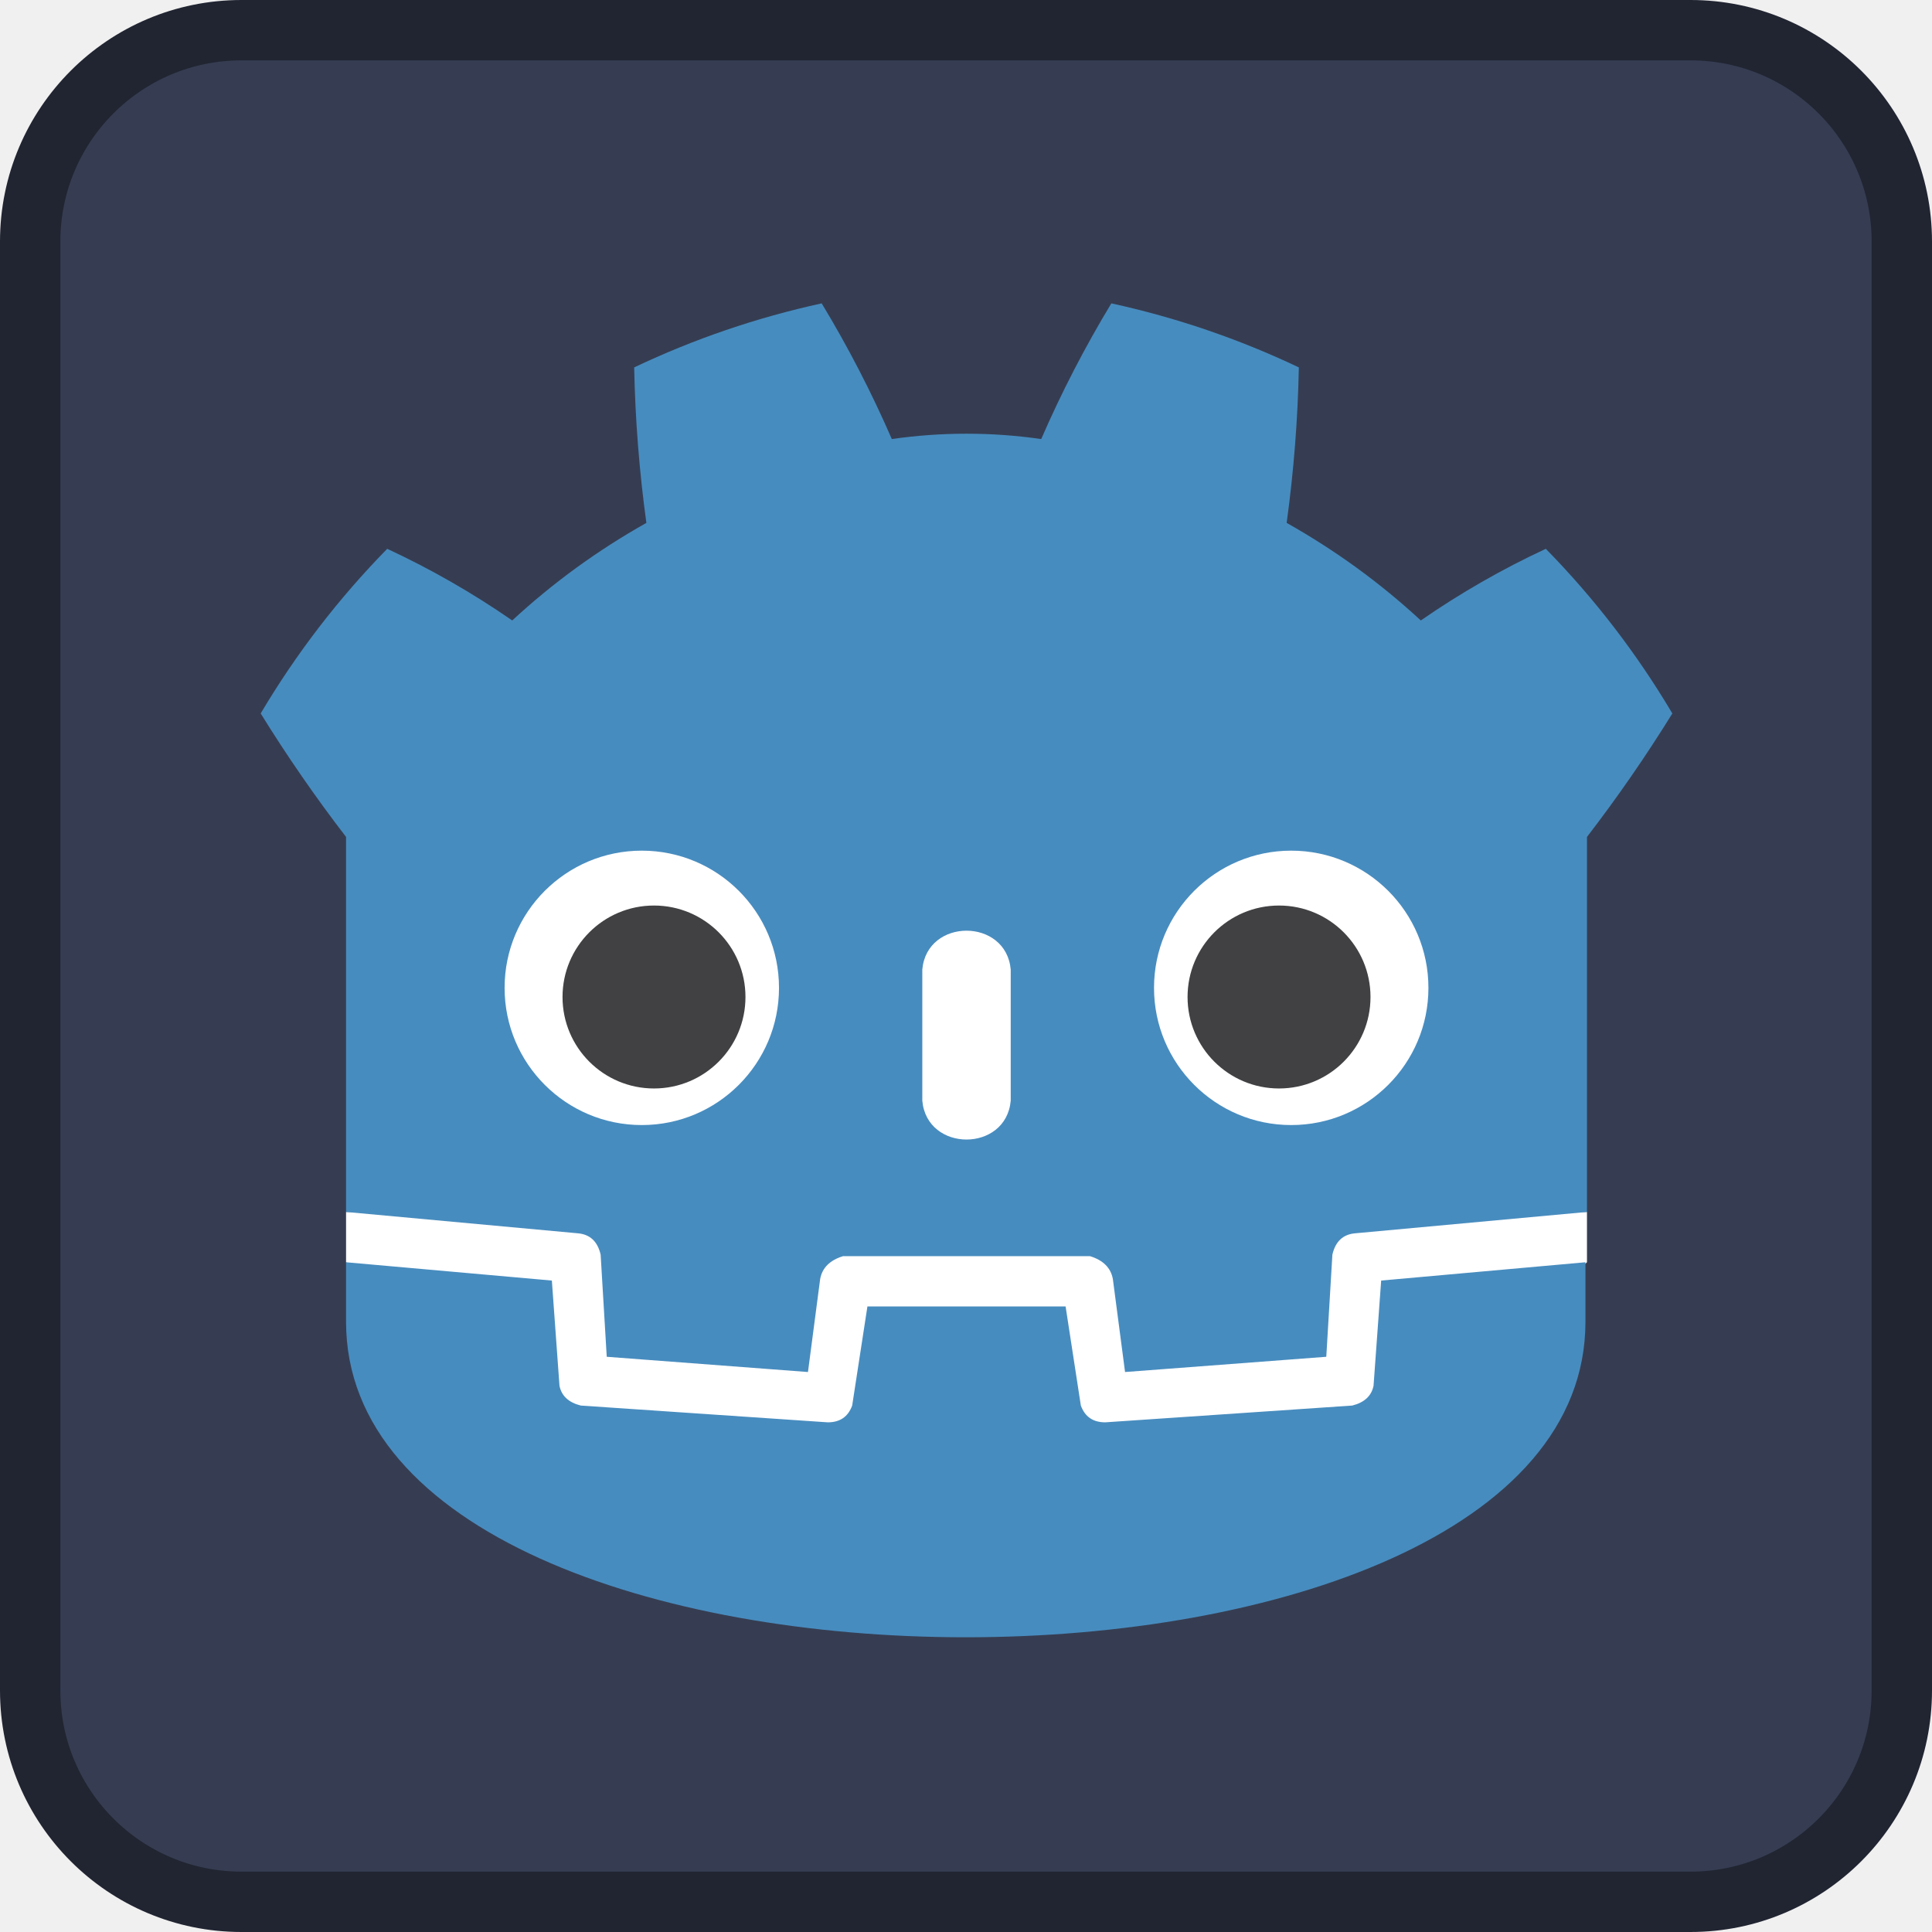
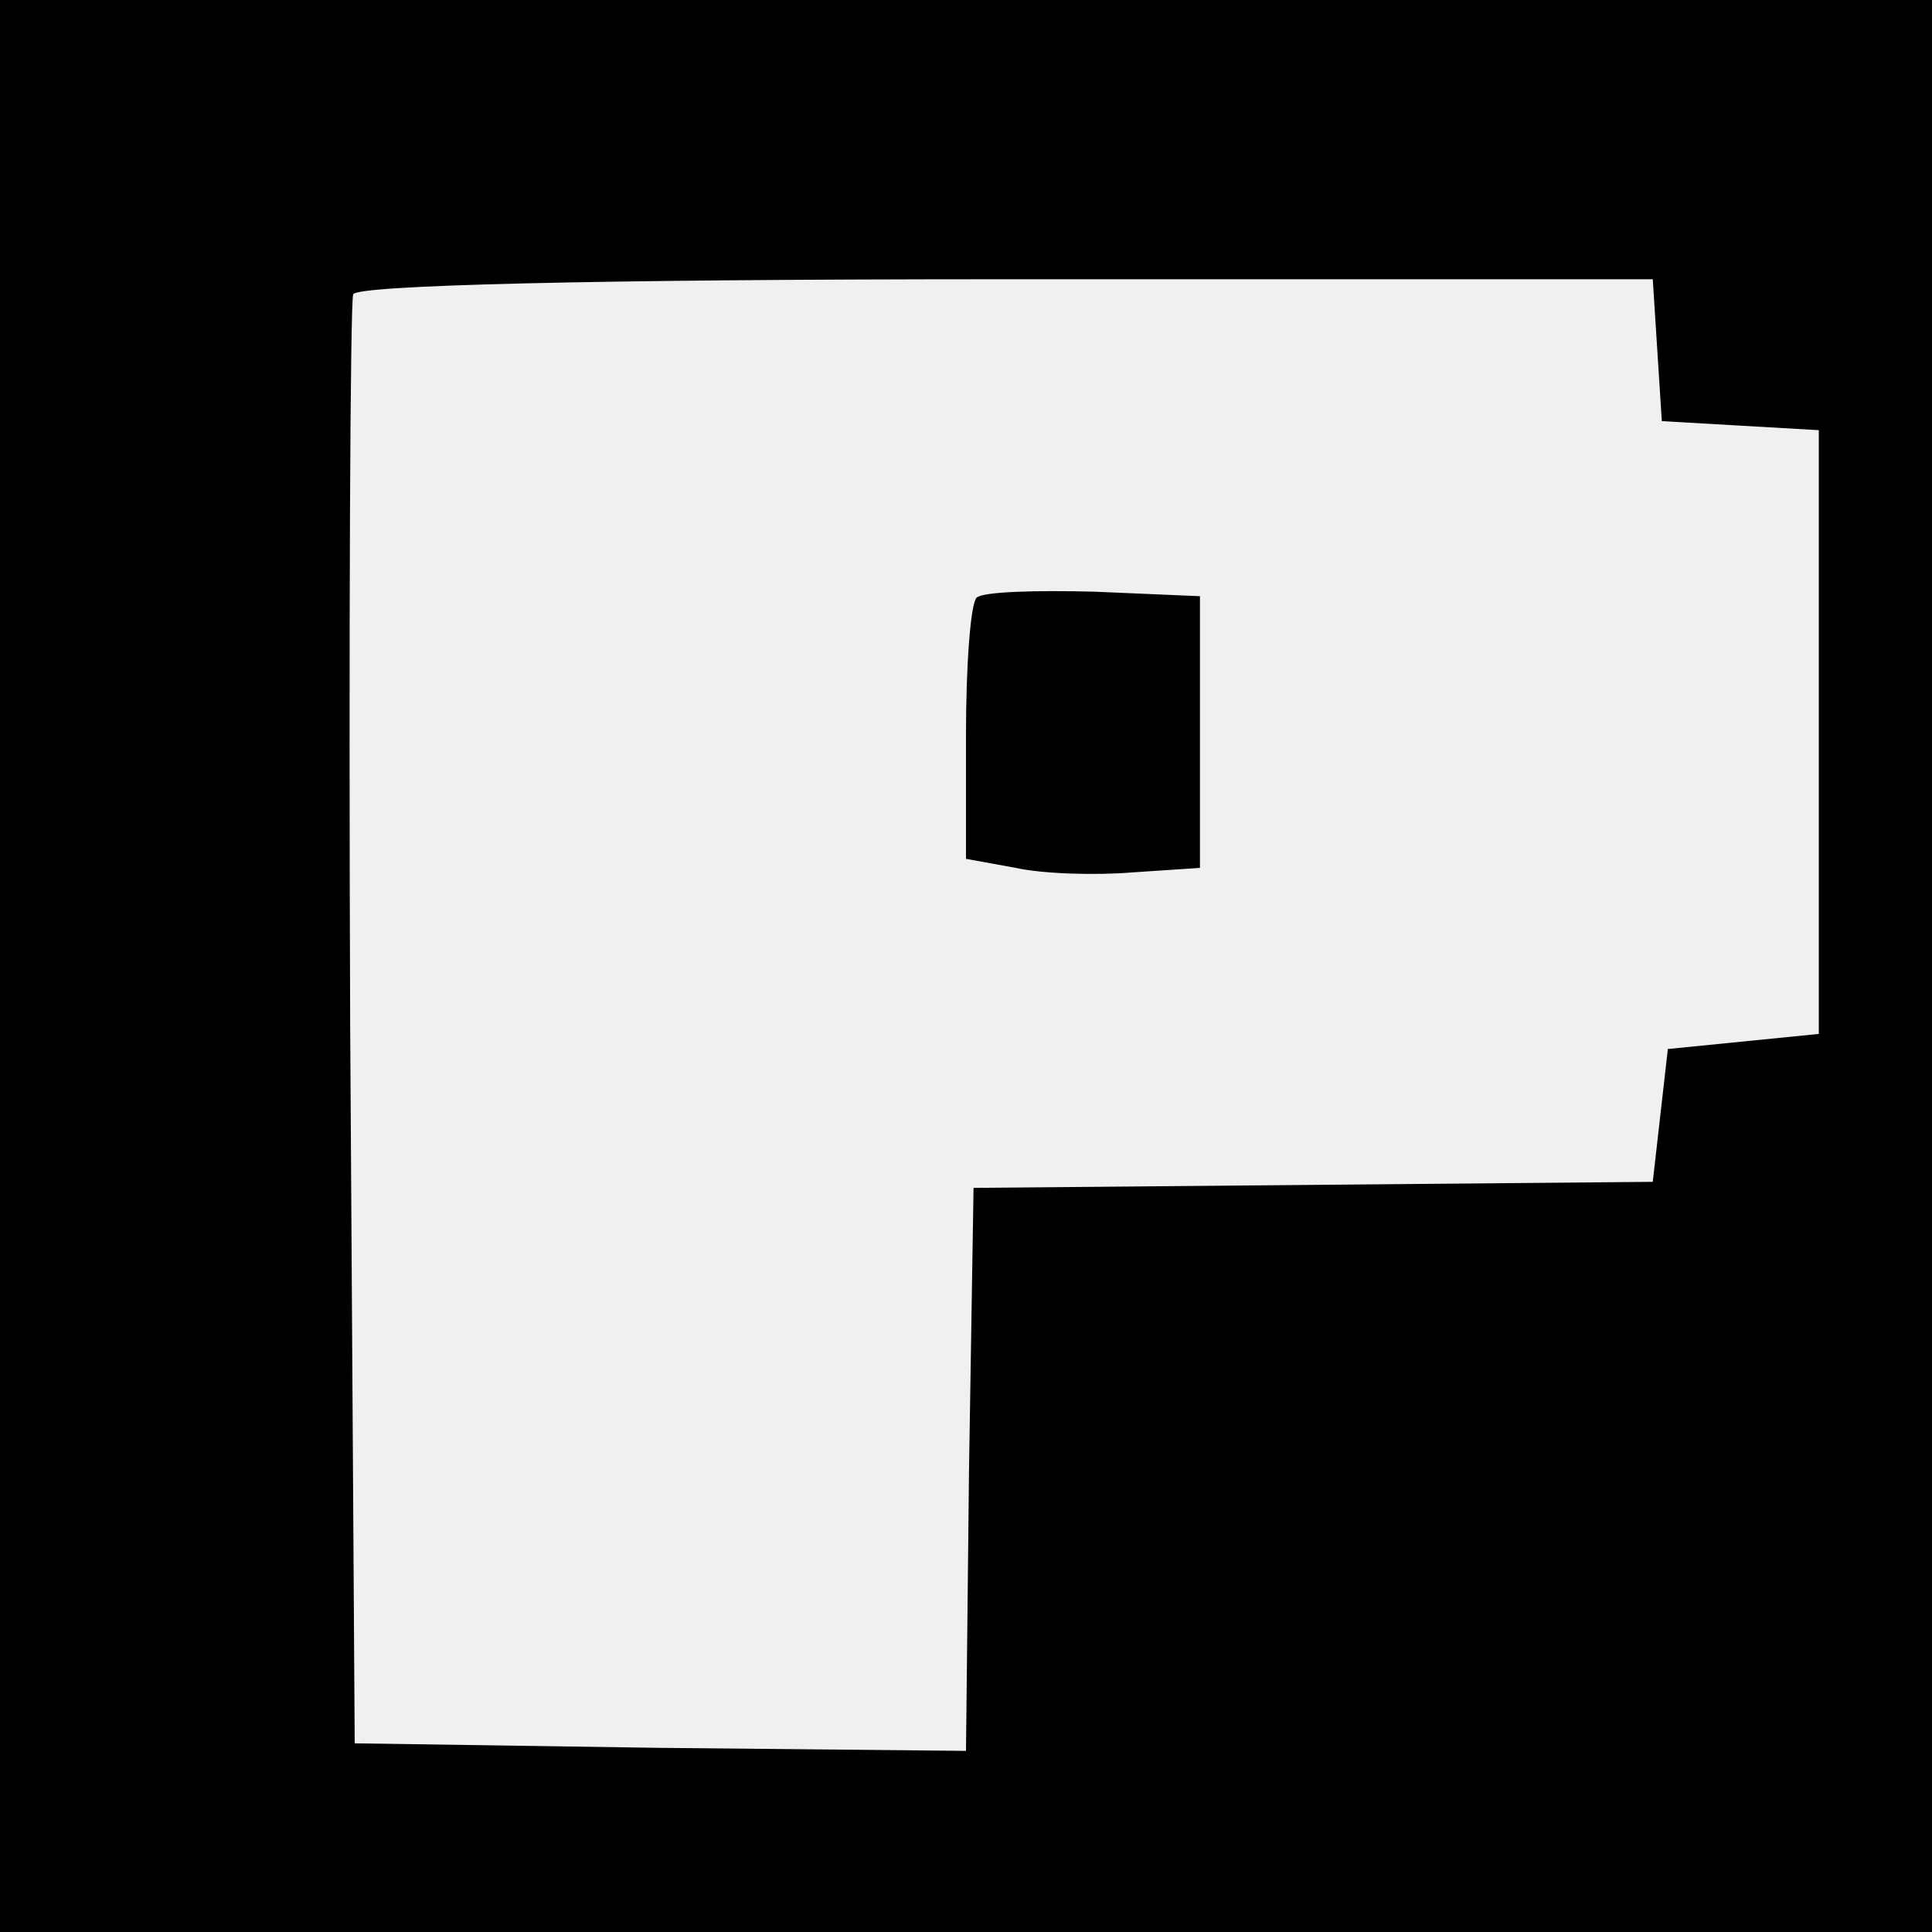
- <svg xmlns="http://www.w3.org/2000/svg" height="128" width="128">
-   <rect x="2" y="2" width="124" height="124" rx="14" fill="#363d52" stroke="#212532" stroke-width="4" />
-   <g transform="scale(.101) translate(122 122)">
-     <g fill="#fff">
-       <path d="M105 673v33q407 354 814 0v-33z" />
-       <path fill="#478cbf" d="m105 673 152 14q12 1 15 14l4 67 132 10 8-61q2-11 15-15h162q13 4 15 15l8 61 132-10 4-67q3-13 15-14l152-14V427q30-39 56-81-35-59-83-108-43 20-82 47-40-37-88-64 7-51 8-102-59-28-123-42-26 43-46 89-49-7-98 0-20-46-46-89-64 14-123 42 1 51 8 102-48 27-88 64-39-27-82-47-48 49-83 108 26 42 56 81zm0 33v39c0 276 813 276 813 0v-39l-134 12-5 69q-2 10-14 13l-162 11q-12 0-16-11l-10-65H447l-10 65q-4 11-16 11l-162-11q-12-3-14-13l-5-69z" />
-       <path d="M483 600c3 34 55 34 58 0v-86c-3-34-55-34-58 0z" />
-       <circle cx="725" cy="526" r="90" />
-       <circle cx="299" cy="526" r="90" />
-     </g>
-     <g fill="#414042">
-       <circle cx="307" cy="532" r="60" />
-       <circle cx="717" cy="532" r="60" />
-     </g>
+ <svg xmlns="http://www.w3.org/2000/svg" version="1.0" width="128pt" height="128pt" viewBox="0 0 128 128" preserveAspectRatio="xMidYMid meet">
+   <g transform="translate(0,128) scale(0.1,-0.1)" fill="#000000" stroke="none">
+     <path d="M0 640 l0 -640 640 0 640 0 0 640 0 640 -640 0 -640 0 0 -640z m1098 408 l3 -47 52 -3 52 -3 0 -200 0 -200 -50 -5 -50 -5 -5 -44 -5 -44 -225 -2 -225 -2 -3 -187 -2 -186 -203 2 -202 3 -3 475 c-1 261 0 480 2 485 2 6 156 10 432 10 l429 0 3 -47z" />
+     <path d="M647 884 c-4 -4 -7 -45 -7 -90 l0 -83 33 -6 c18 -4 53 -5 77 -3 l45 3 0 90 0 90 -70 3 c-39 1 -74 0 -78 -4z" />
  </g>
</svg>
